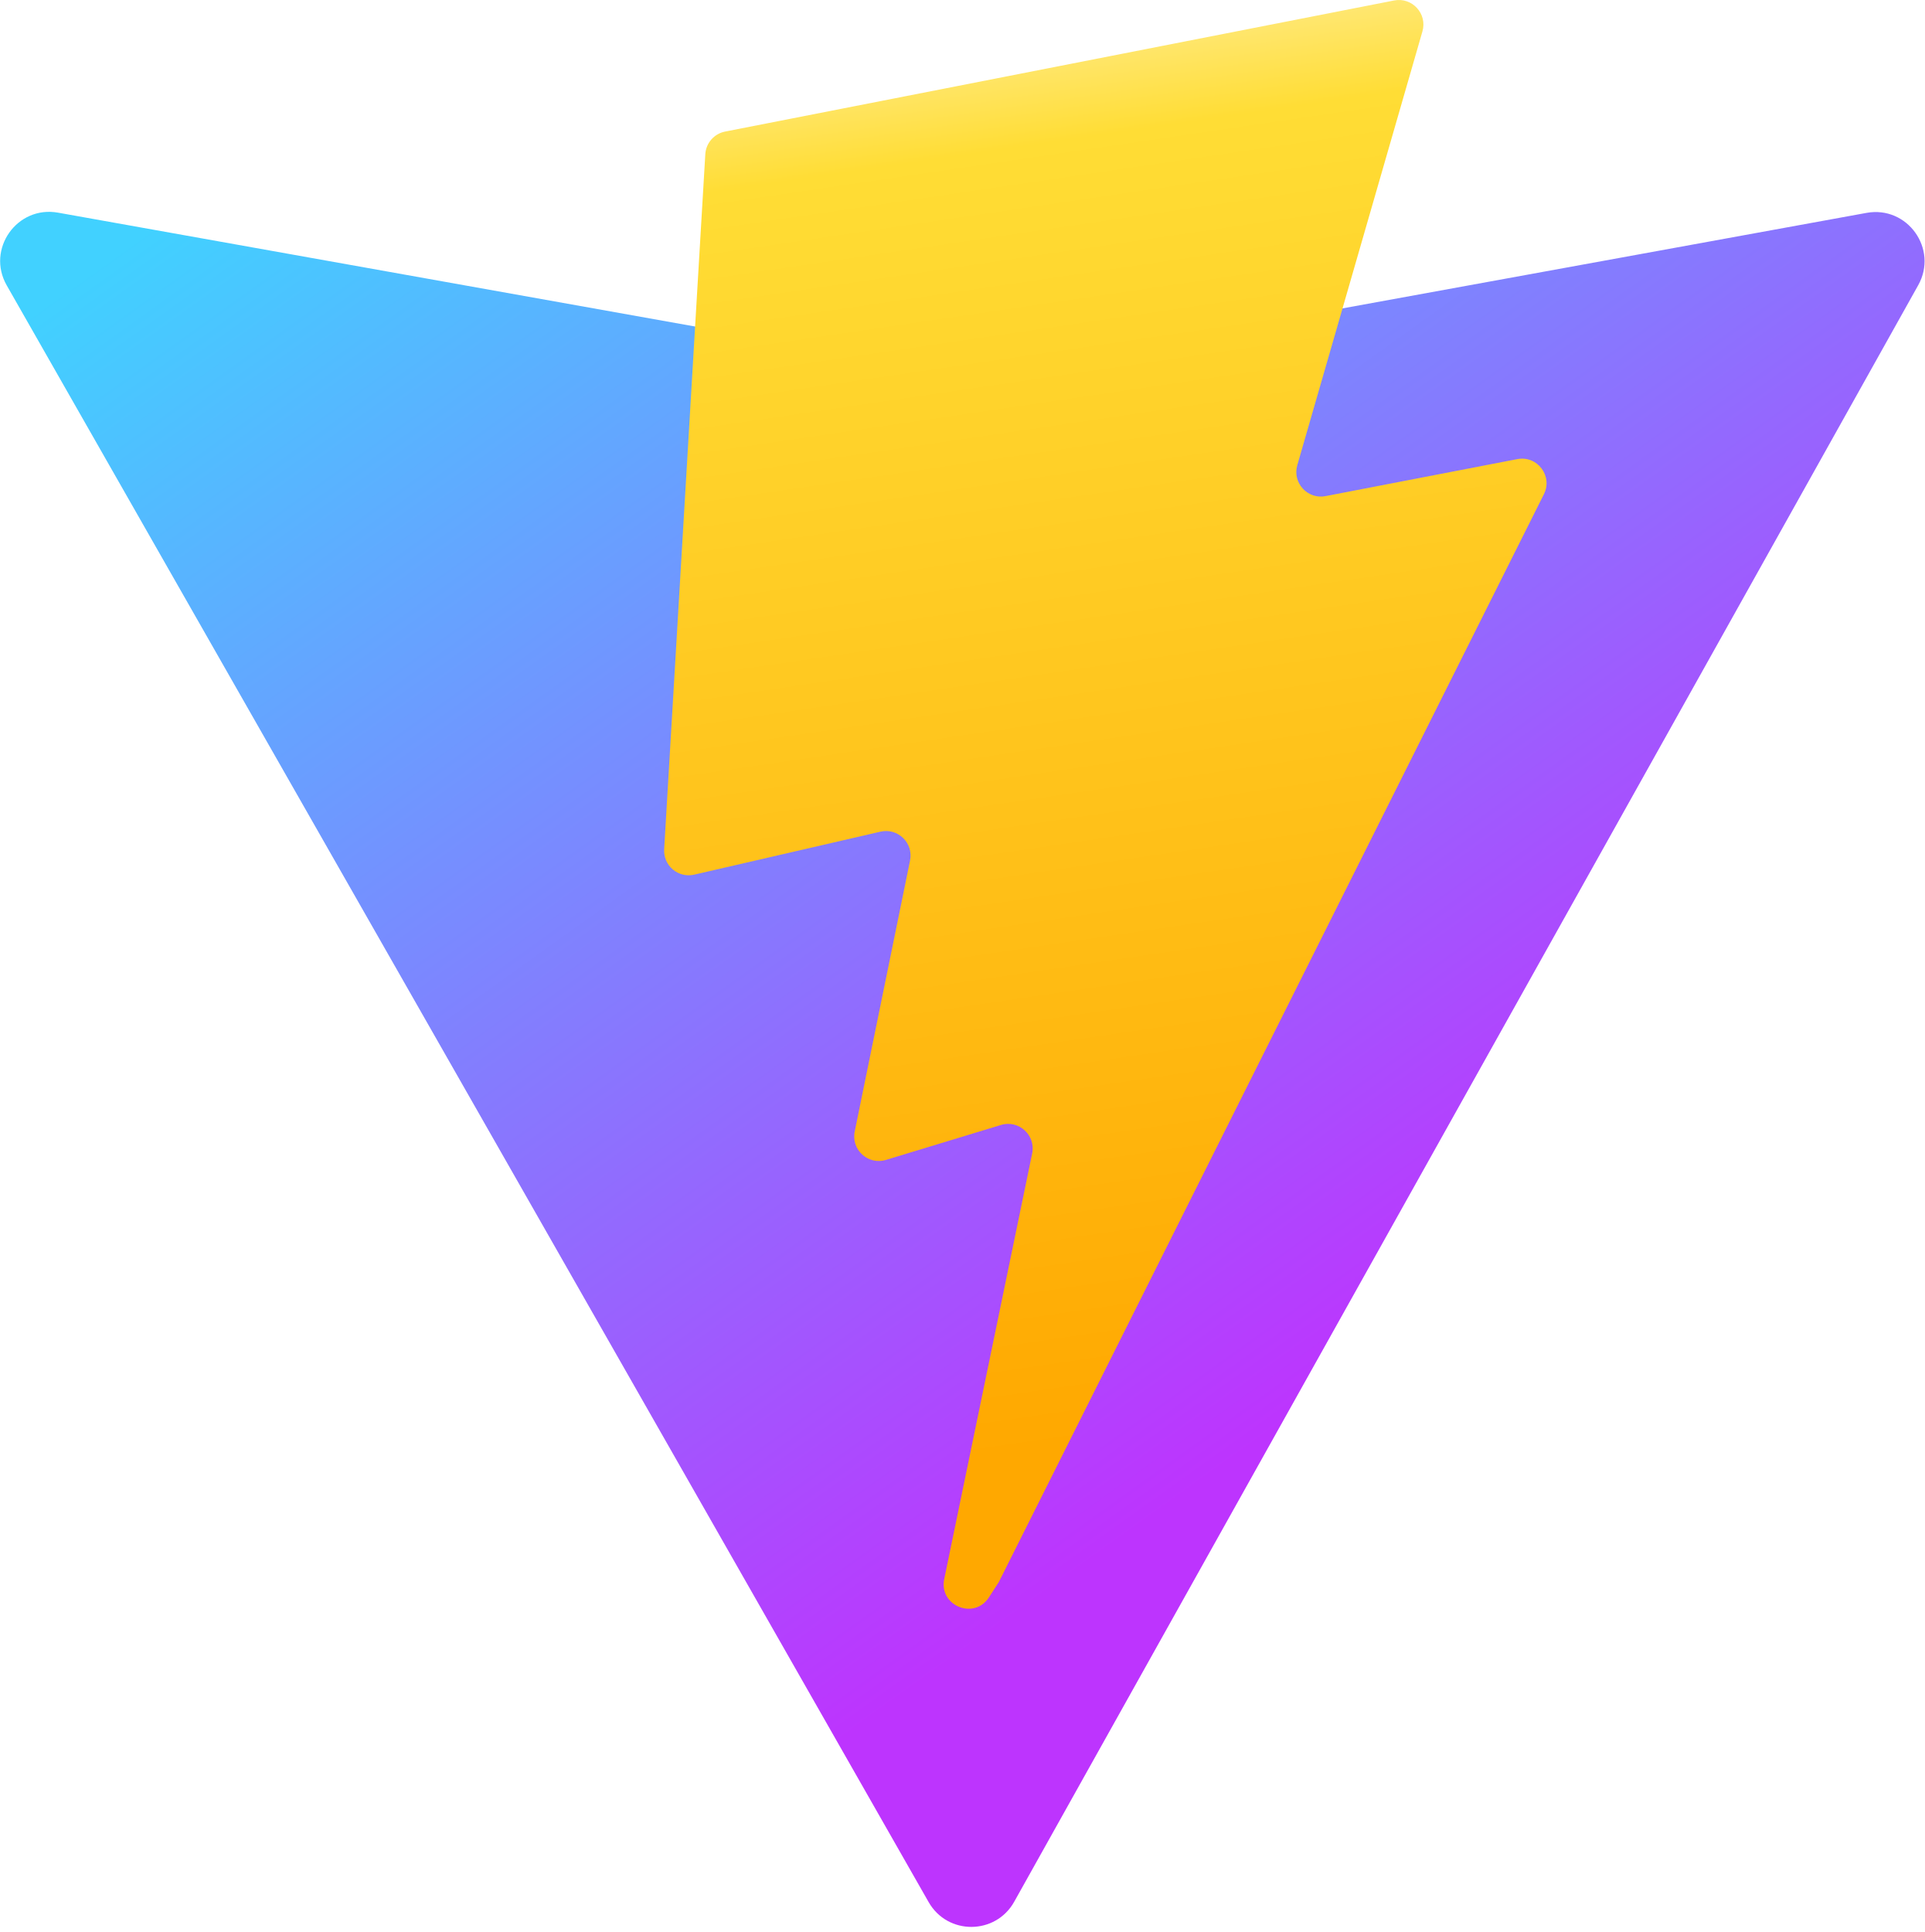
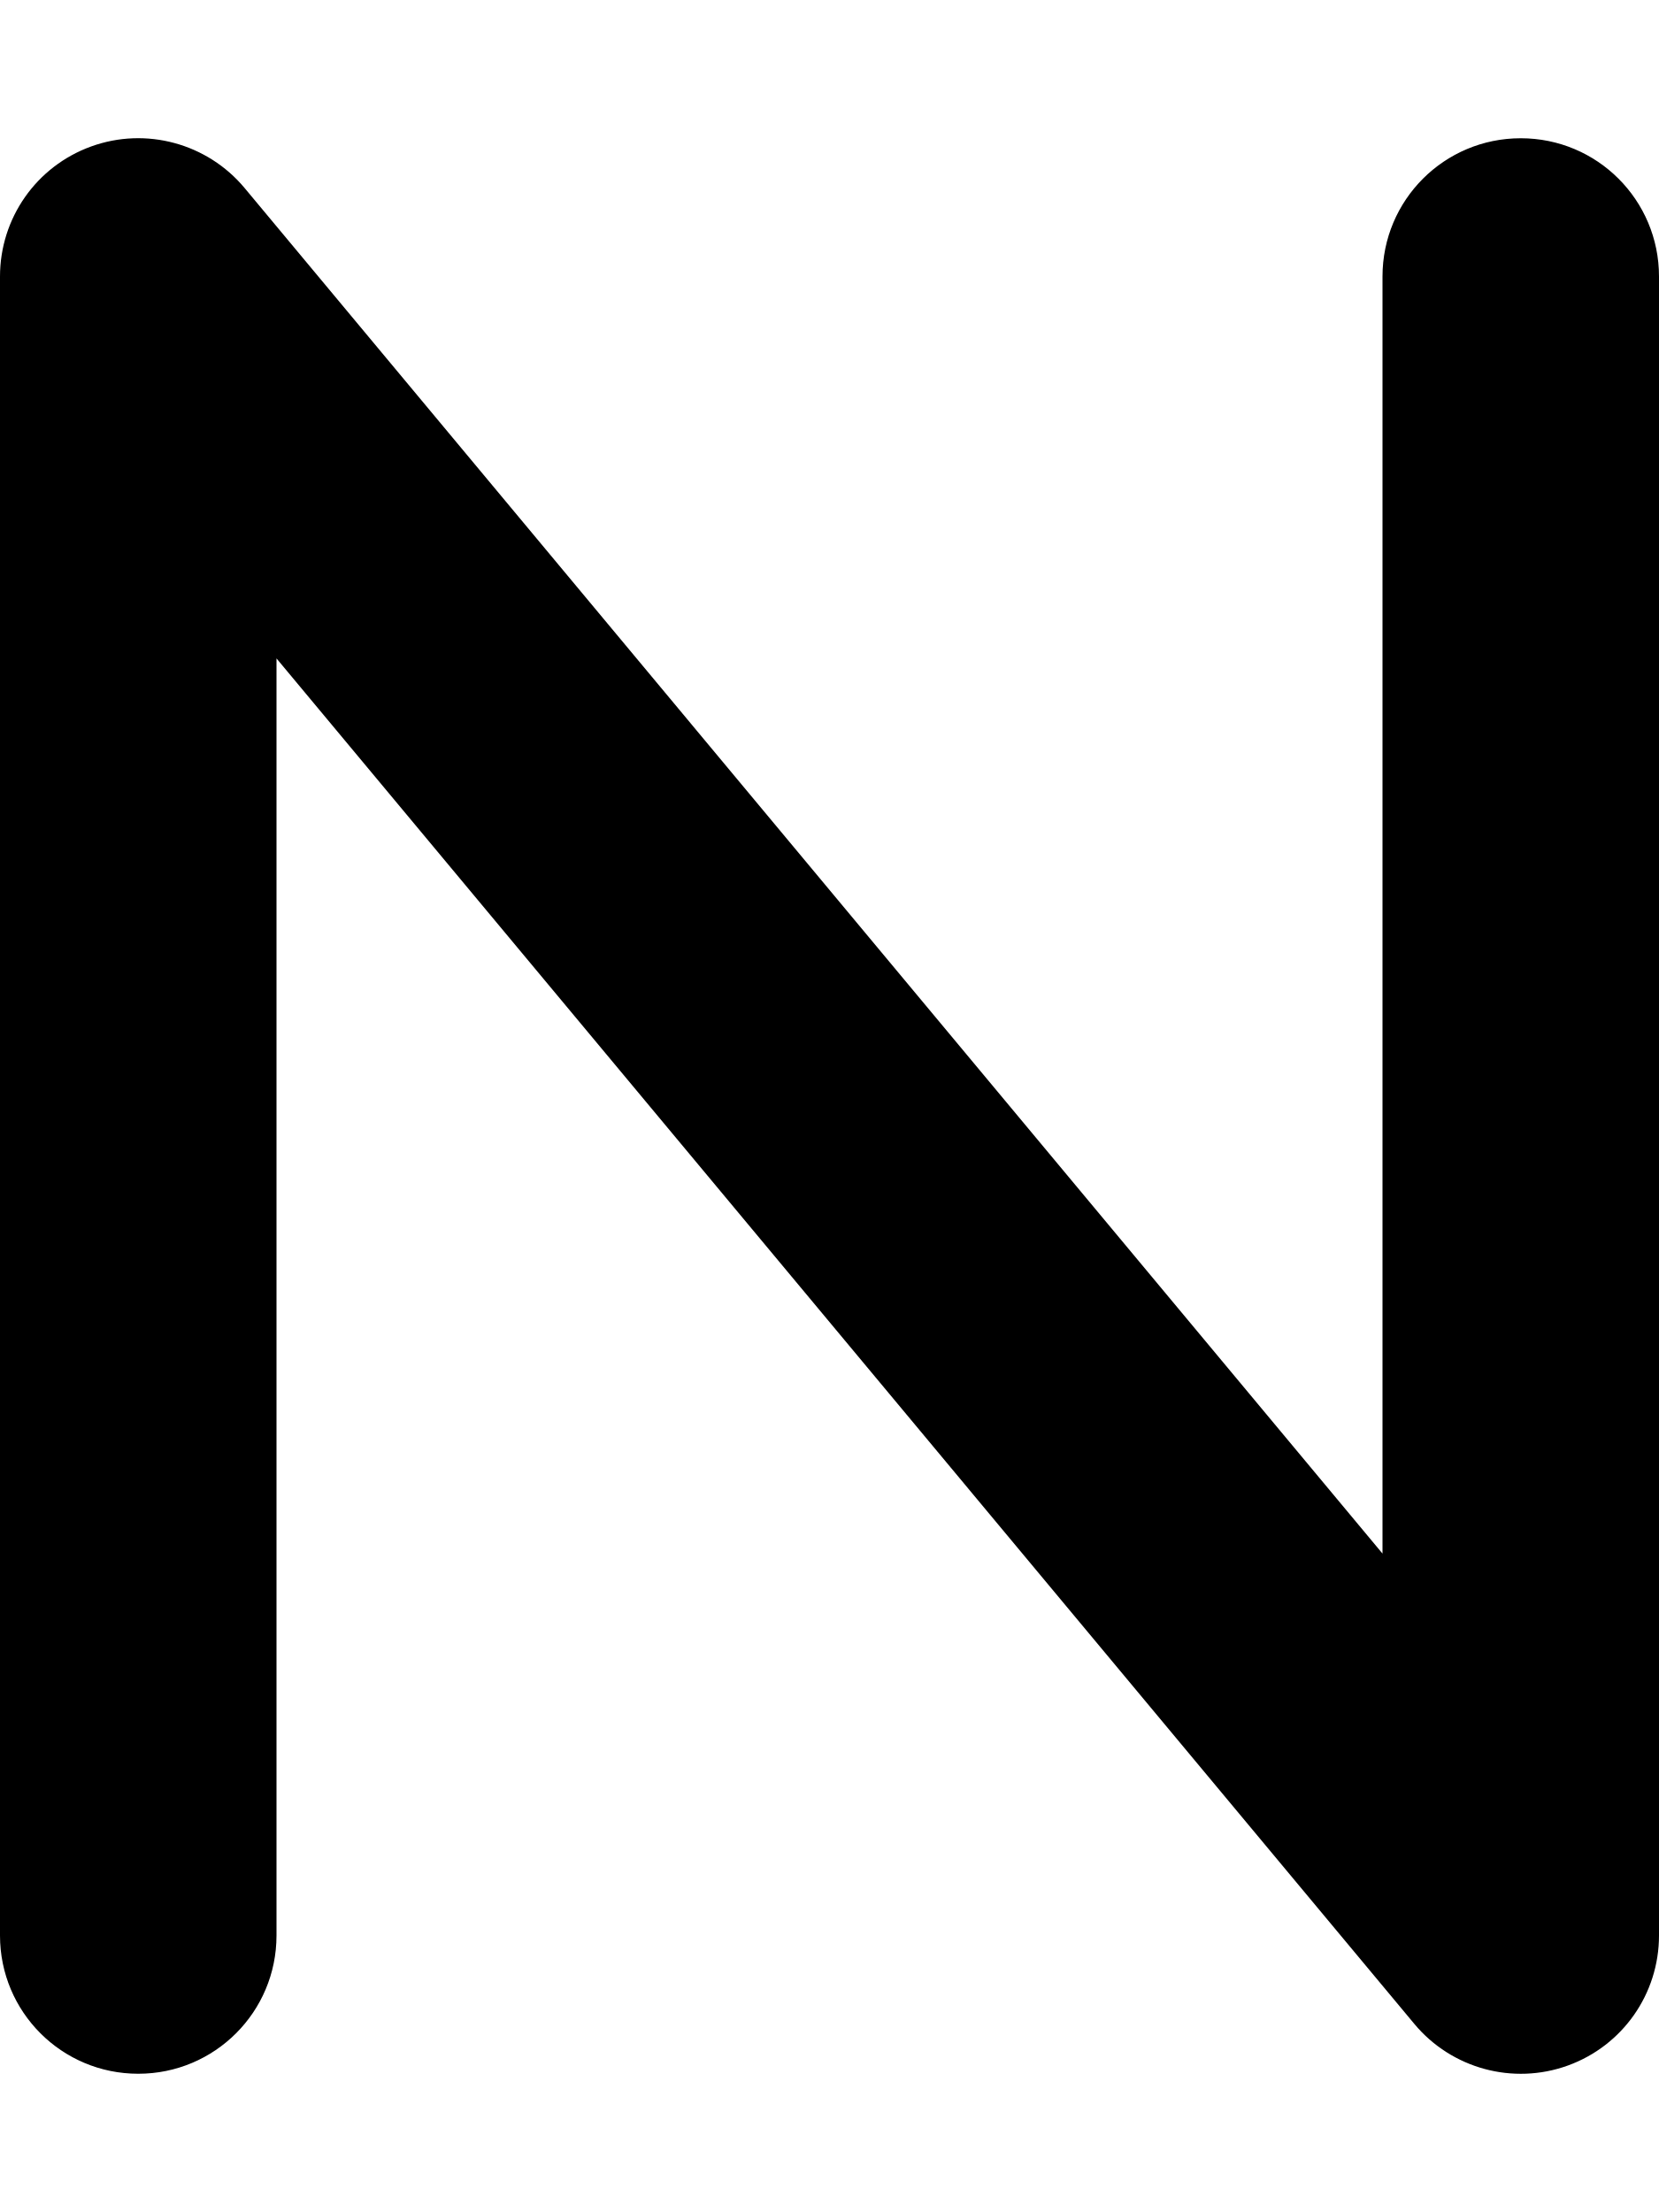
- <svg xmlns="http://www.w3.org/2000/svg" aria-hidden="true" role="img" class="iconify iconify--logos" width="31.88" height="32" preserveAspectRatio="xMidYMid meet" viewBox="0 0 256 257">
-   <defs>
-     <linearGradient id="IconifyId1813088fe1fbc01fb466" x1="-.828%" x2="57.636%" y1="7.652%" y2="78.411%">
-       <stop offset="0%" stop-color="#41D1FF" />
-       <stop offset="100%" stop-color="#BD34FE" />
-     </linearGradient>
-     <linearGradient id="IconifyId1813088fe1fbc01fb467" x1="43.376%" x2="50.316%" y1="2.242%" y2="89.03%">
-       <stop offset="0%" stop-color="#FFEA83" />
-       <stop offset="8.333%" stop-color="#FFDD35" />
-       <stop offset="100%" stop-color="#FFA800" />
-     </linearGradient>
-   </defs>
-   <path fill="url(#IconifyId1813088fe1fbc01fb466)" d="M255.153 37.938L134.897 252.976c-2.483 4.44-8.862 4.466-11.382.048L.875 37.958c-2.746-4.814 1.371-10.646 6.827-9.67l120.385 21.517a6.537 6.537 0 0 0 2.322-.004l117.867-21.483c5.438-.991 9.574 4.796 6.877 9.62Z" />
-   <path fill="url(#IconifyId1813088fe1fbc01fb467)" d="M185.432.063L96.44 17.501a3.268 3.268 0 0 0-2.634 3.014l-5.474 92.456a3.268 3.268 0 0 0 3.997 3.378l24.777-5.718c2.318-.535 4.413 1.507 3.936 3.838l-7.361 36.047c-.495 2.426 1.782 4.5 4.151 3.78l15.304-4.649c2.372-.72 4.652 1.36 4.15 3.788l-11.698 56.621c-.732 3.542 3.979 5.473 5.943 2.437l1.313-2.028l72.516-144.72c1.215-2.423-.88-5.186-3.54-4.672l-25.505 4.922c-2.396.462-4.435-1.77-3.759-4.114l16.646-57.705c.677-2.35-1.37-4.583-3.769-4.113Z" />
+ <svg xmlns="http://www.w3.org/2000/svg" viewBox="0 0 384 512">
+   <path d="M21.1 33.9c12.7-4.6 26.9-.7 35.5 9.6L320 359.6 320 64c0-17.7 14.3-32 32-32s32 14.3 32 32l0 384c0 13.5-8.4 25.5-21.1 30.1s-26.9 .7-35.5-9.6L64 152.4 64 448c0 17.7-14.3 32-32 32s-32-14.3-32-32L0 64C0 50.5 8.4 38.5 21.1 33.9z" />
</svg>
